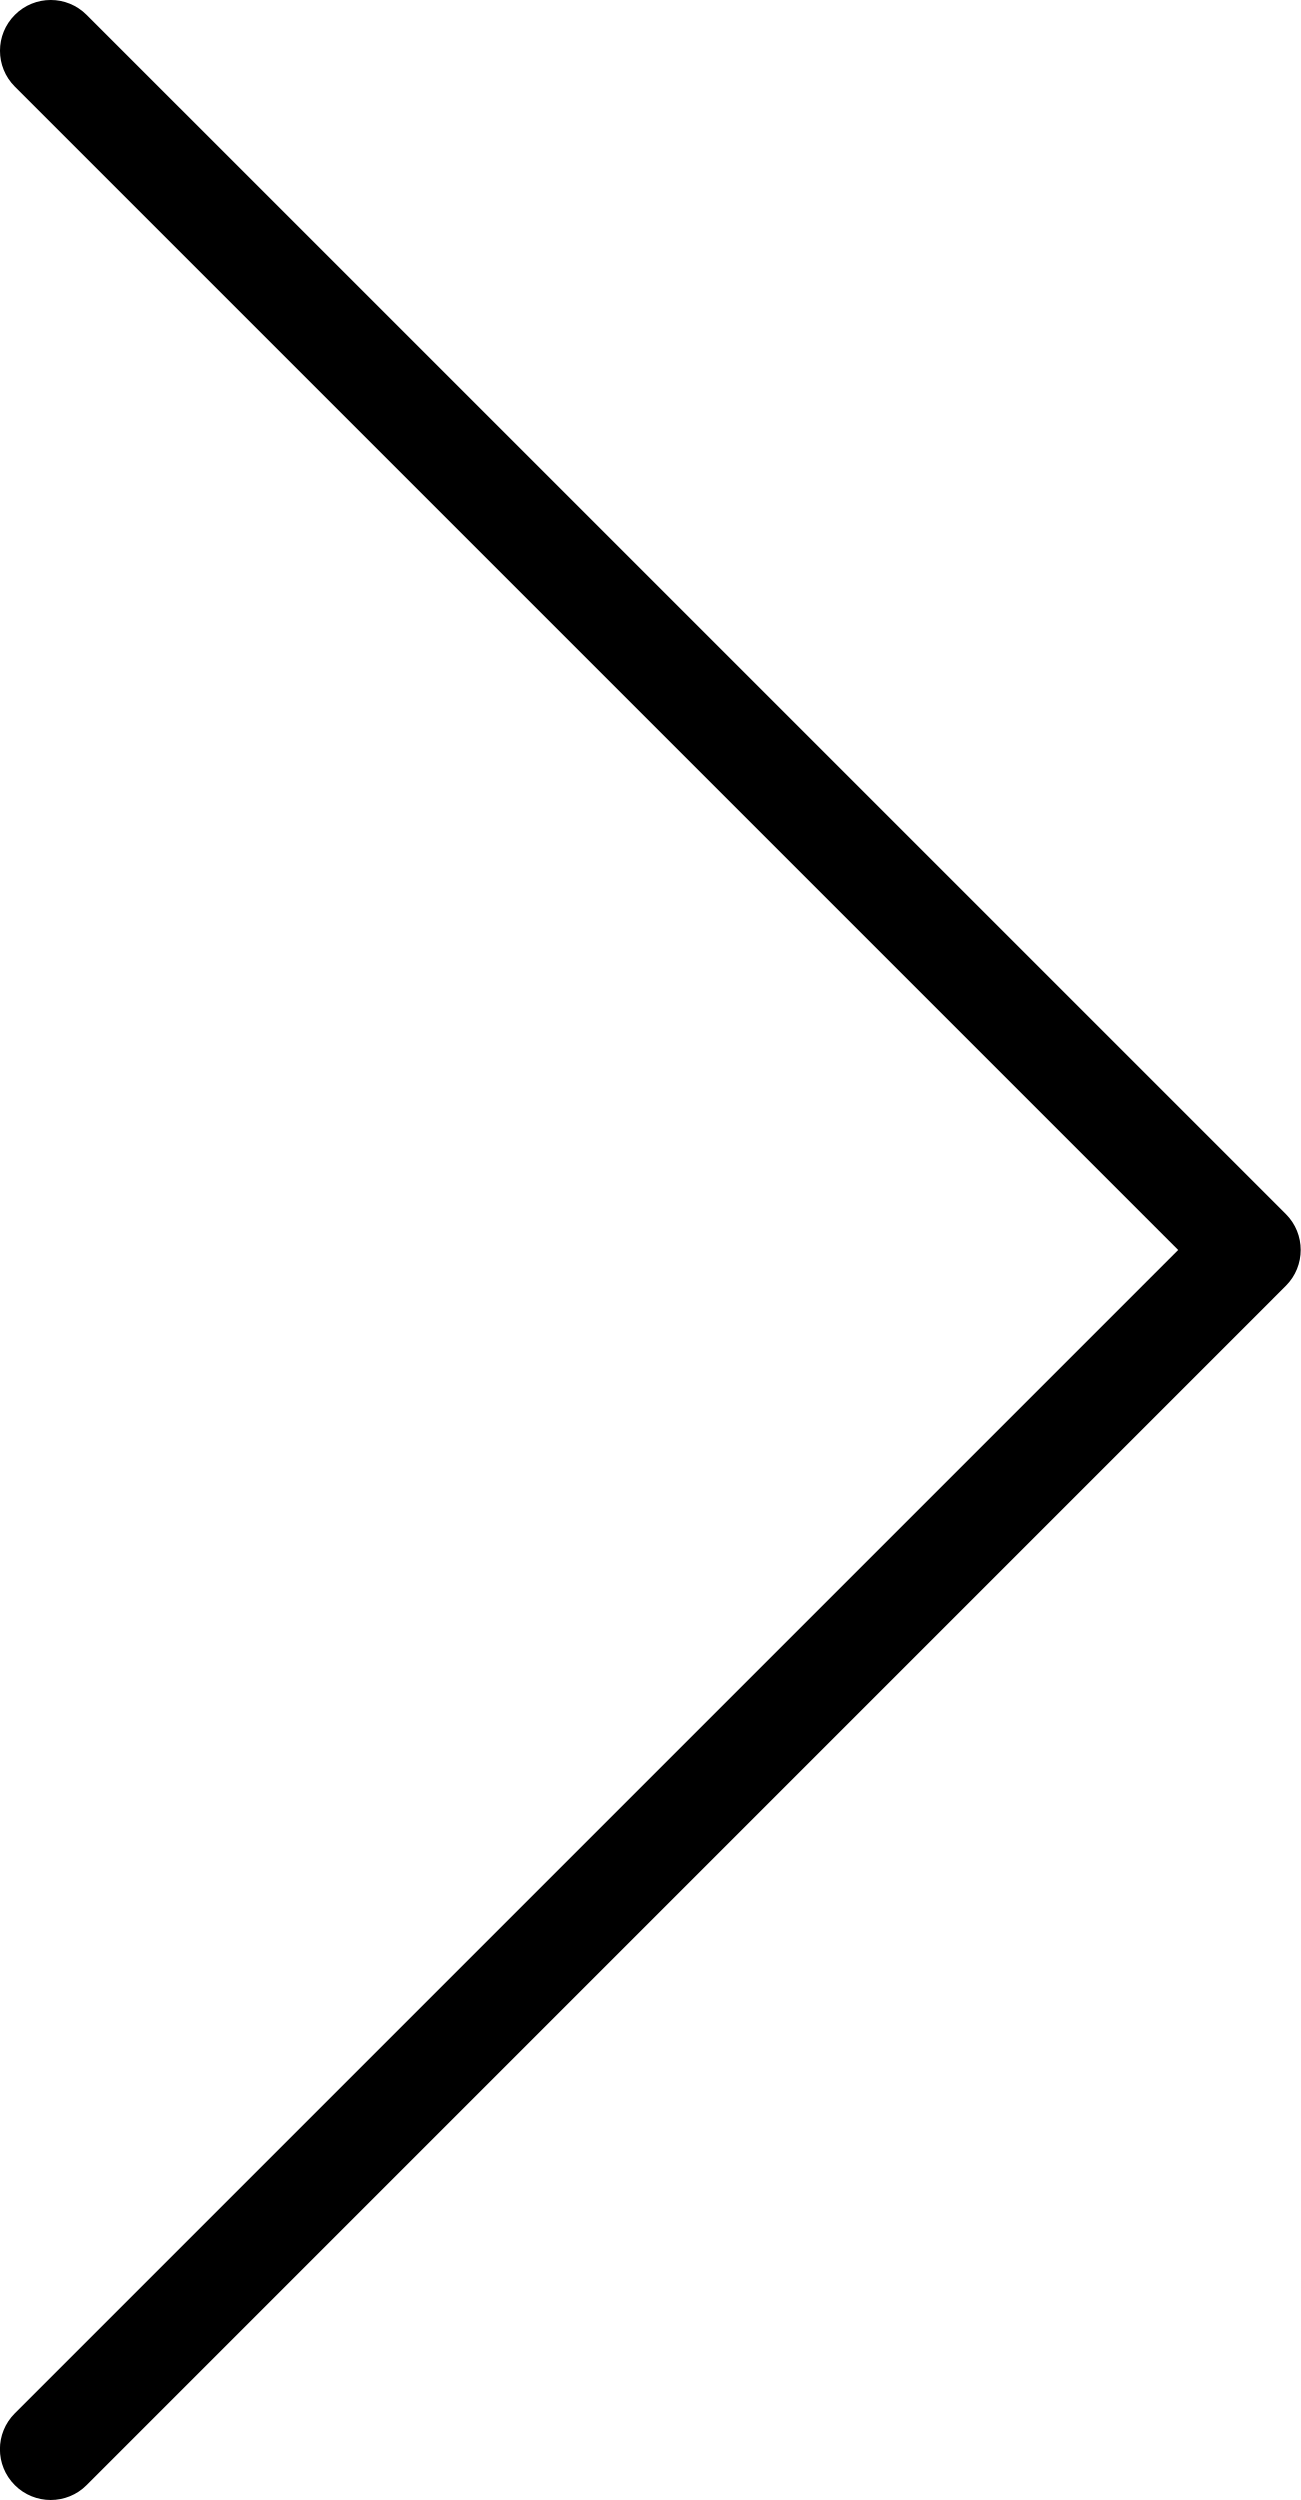
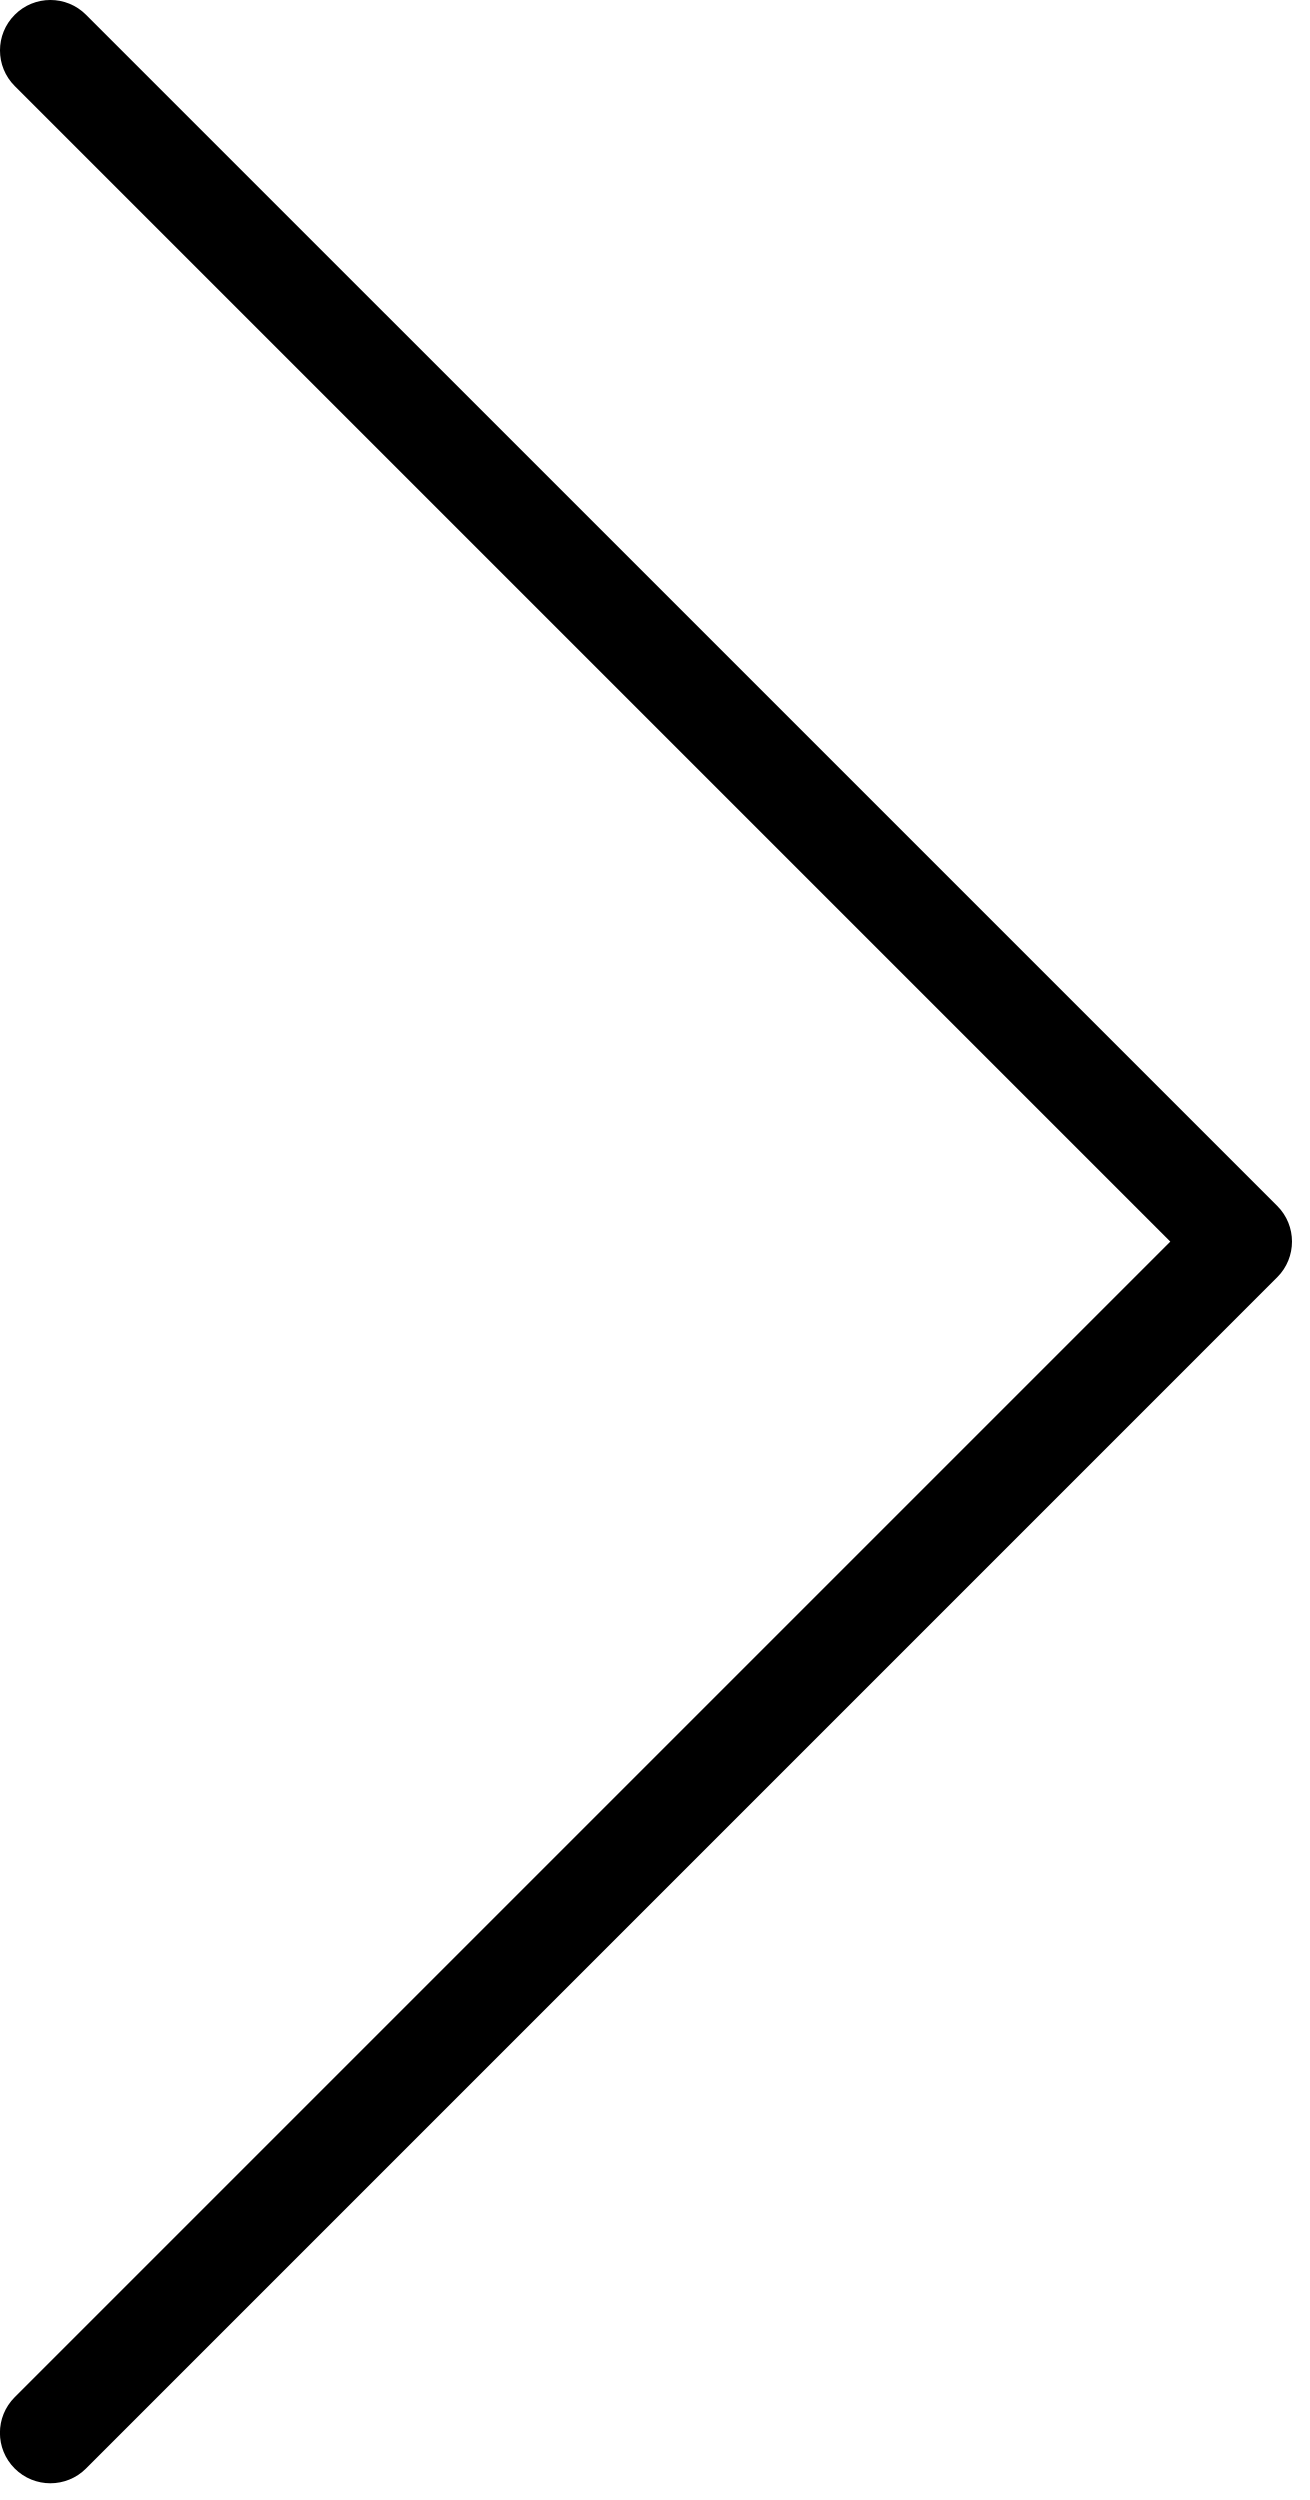
- <svg xmlns="http://www.w3.org/2000/svg" version="1.1" id="Layer_1" x="0px" y="0px" width="21.706px" height="41.719px" viewBox="0 0 21.706 41.719" enable-background="new 0 0 21.706 41.719" xml:space="preserve">
+ <svg xmlns="http://www.w3.org/2000/svg" version="1.1" id="Layer_1" x="0" y="0" width="22" height="42" viewBox="0 0 22 42" enable-background="new 0 0 22 42" xml:space="preserve">
  <path d="M19.661,20.859L0.248,1.446c-0.331-0.331-0.331-0.867,0-1.198c0.33-0.331,0.867-0.331,1.197,0l20.013,20.012 c0.33,0.33,0.33,0.867,0,1.197L1.445,41.471c-0.164,0.165-0.382,0.248-0.599,0.248s-0.434-0.083-0.599-0.248 c-0.331-0.331-0.331-0.867,0-1.198L19.661,20.859z" />
</svg>
